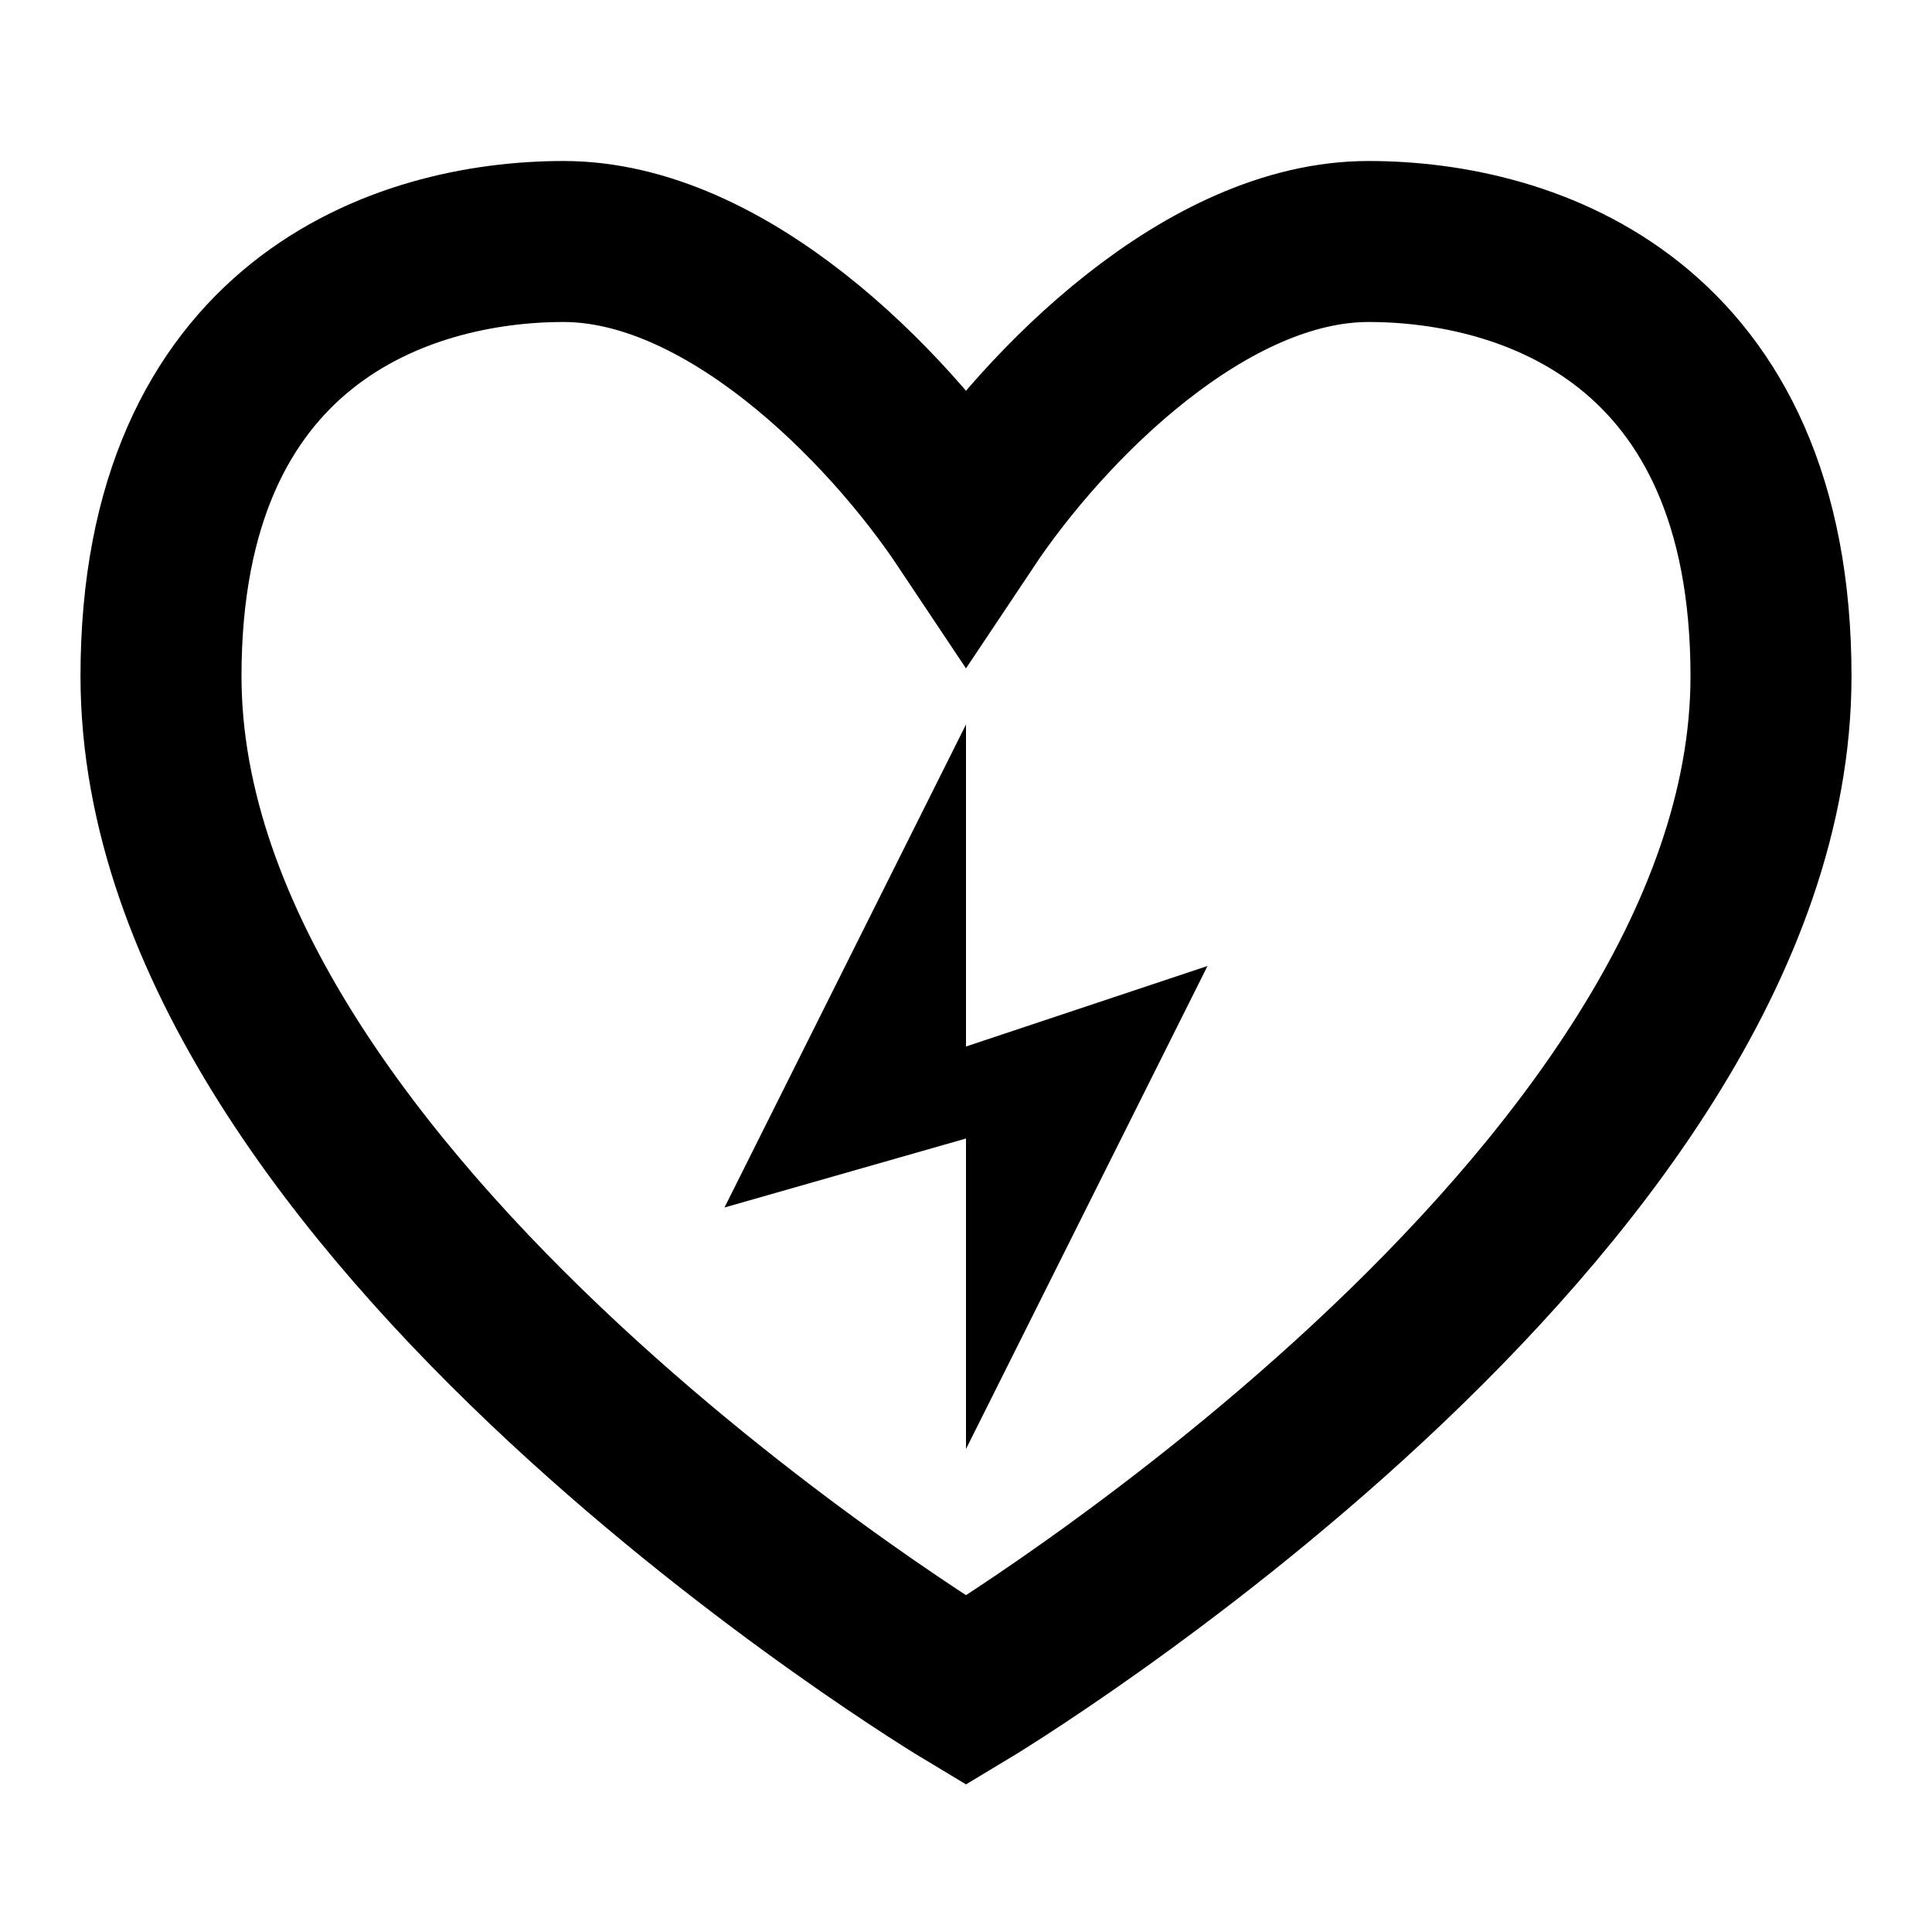
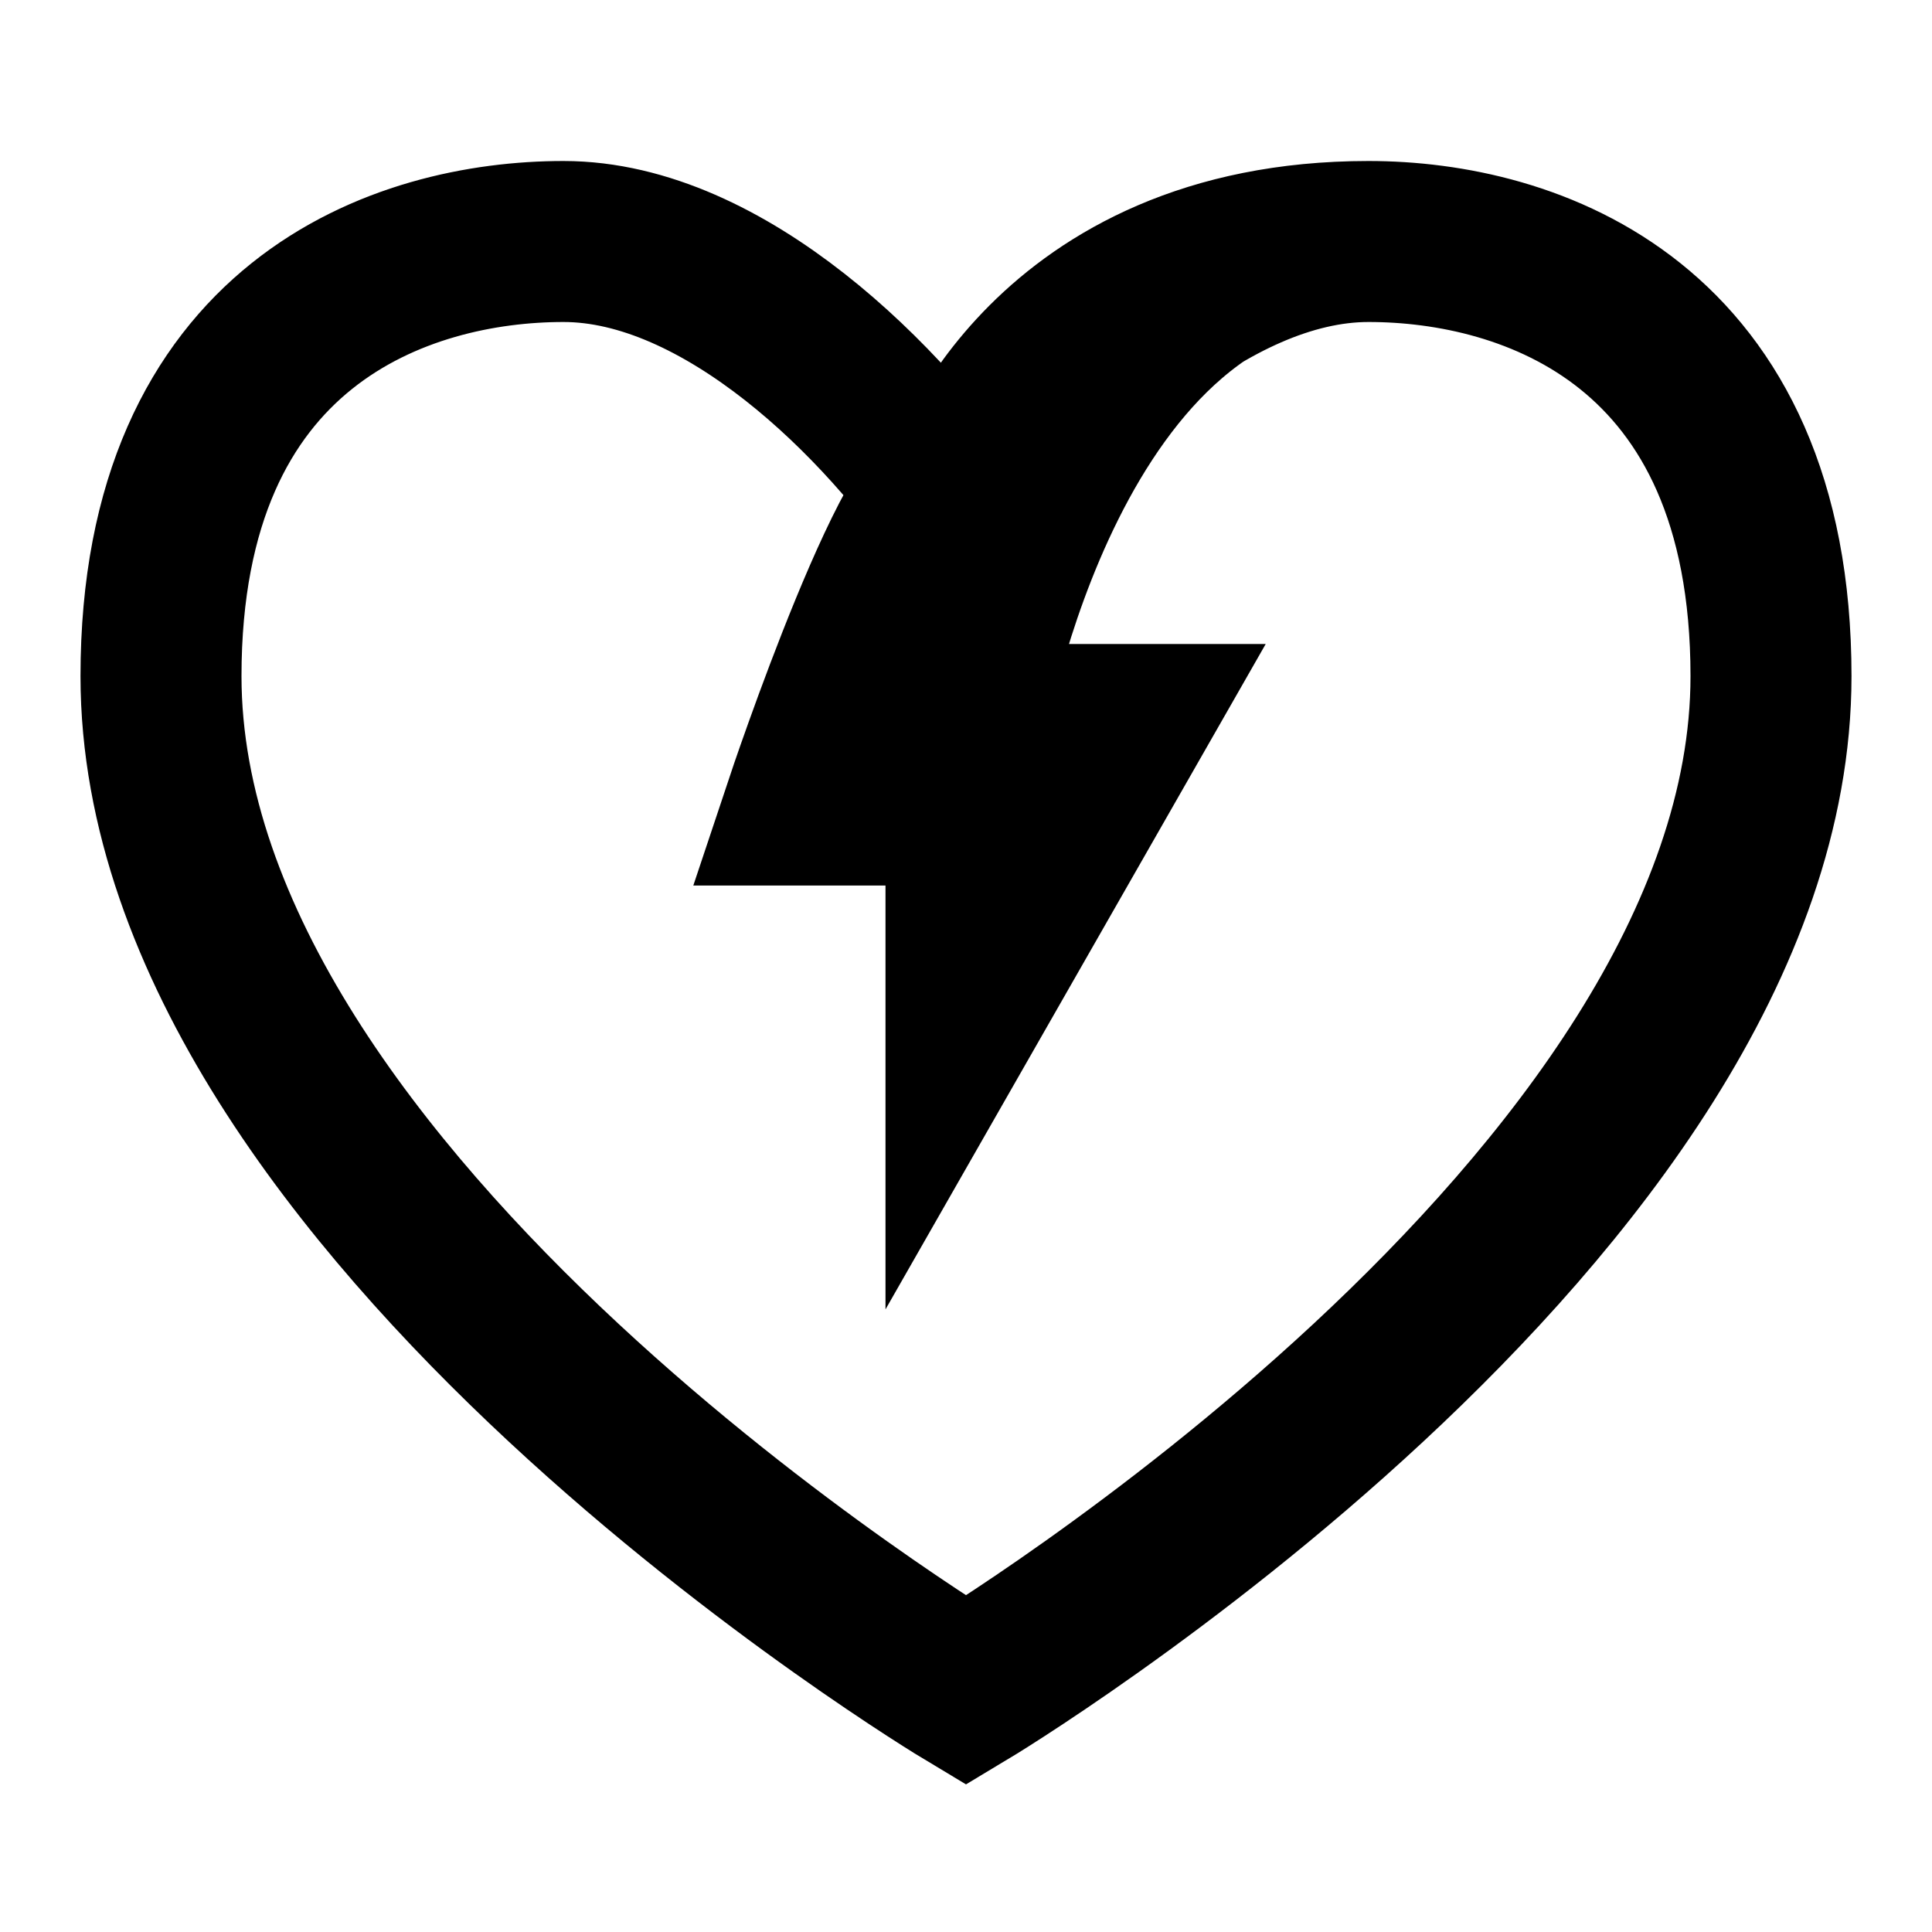
<svg width="24" height="24" viewBox="0 0 24 24">
-   <g fill="none" fill-rule="evenodd">
-     <path stroke="#000" stroke-width="2" d="M2,8.4 C2,4 5,3 7,3 C9,3 11,5 12,6.5 C13,5 15,3 17,3 C19,3 22,4 22,8.4 C22,15 12,21 12,21 C12,21 2,15 2,8.4 Z" />
-     <polygon fill="#000" points="12 9 9 15 12 14.143 12 18 15 12 12 13" />
-   </g>
+   <path fill="none" stroke="#000" stroke-width="2" d="M2,8.4 C2,4 5,3 7,3 C9,3 11,5 12,6.5 C13,5 15,3 17,3 C19,3 22,4 22,8.4 C22,15 12,21 12,21 C12,21 2,15 2,8.4 Z M12,6 C11.5,5.5 10,10 10,10 L12,10 L12,12.5 L14,9 L12,9 C12,9 13,3 17,3 C13,3 12,6 12,6 Z" />
</svg>
